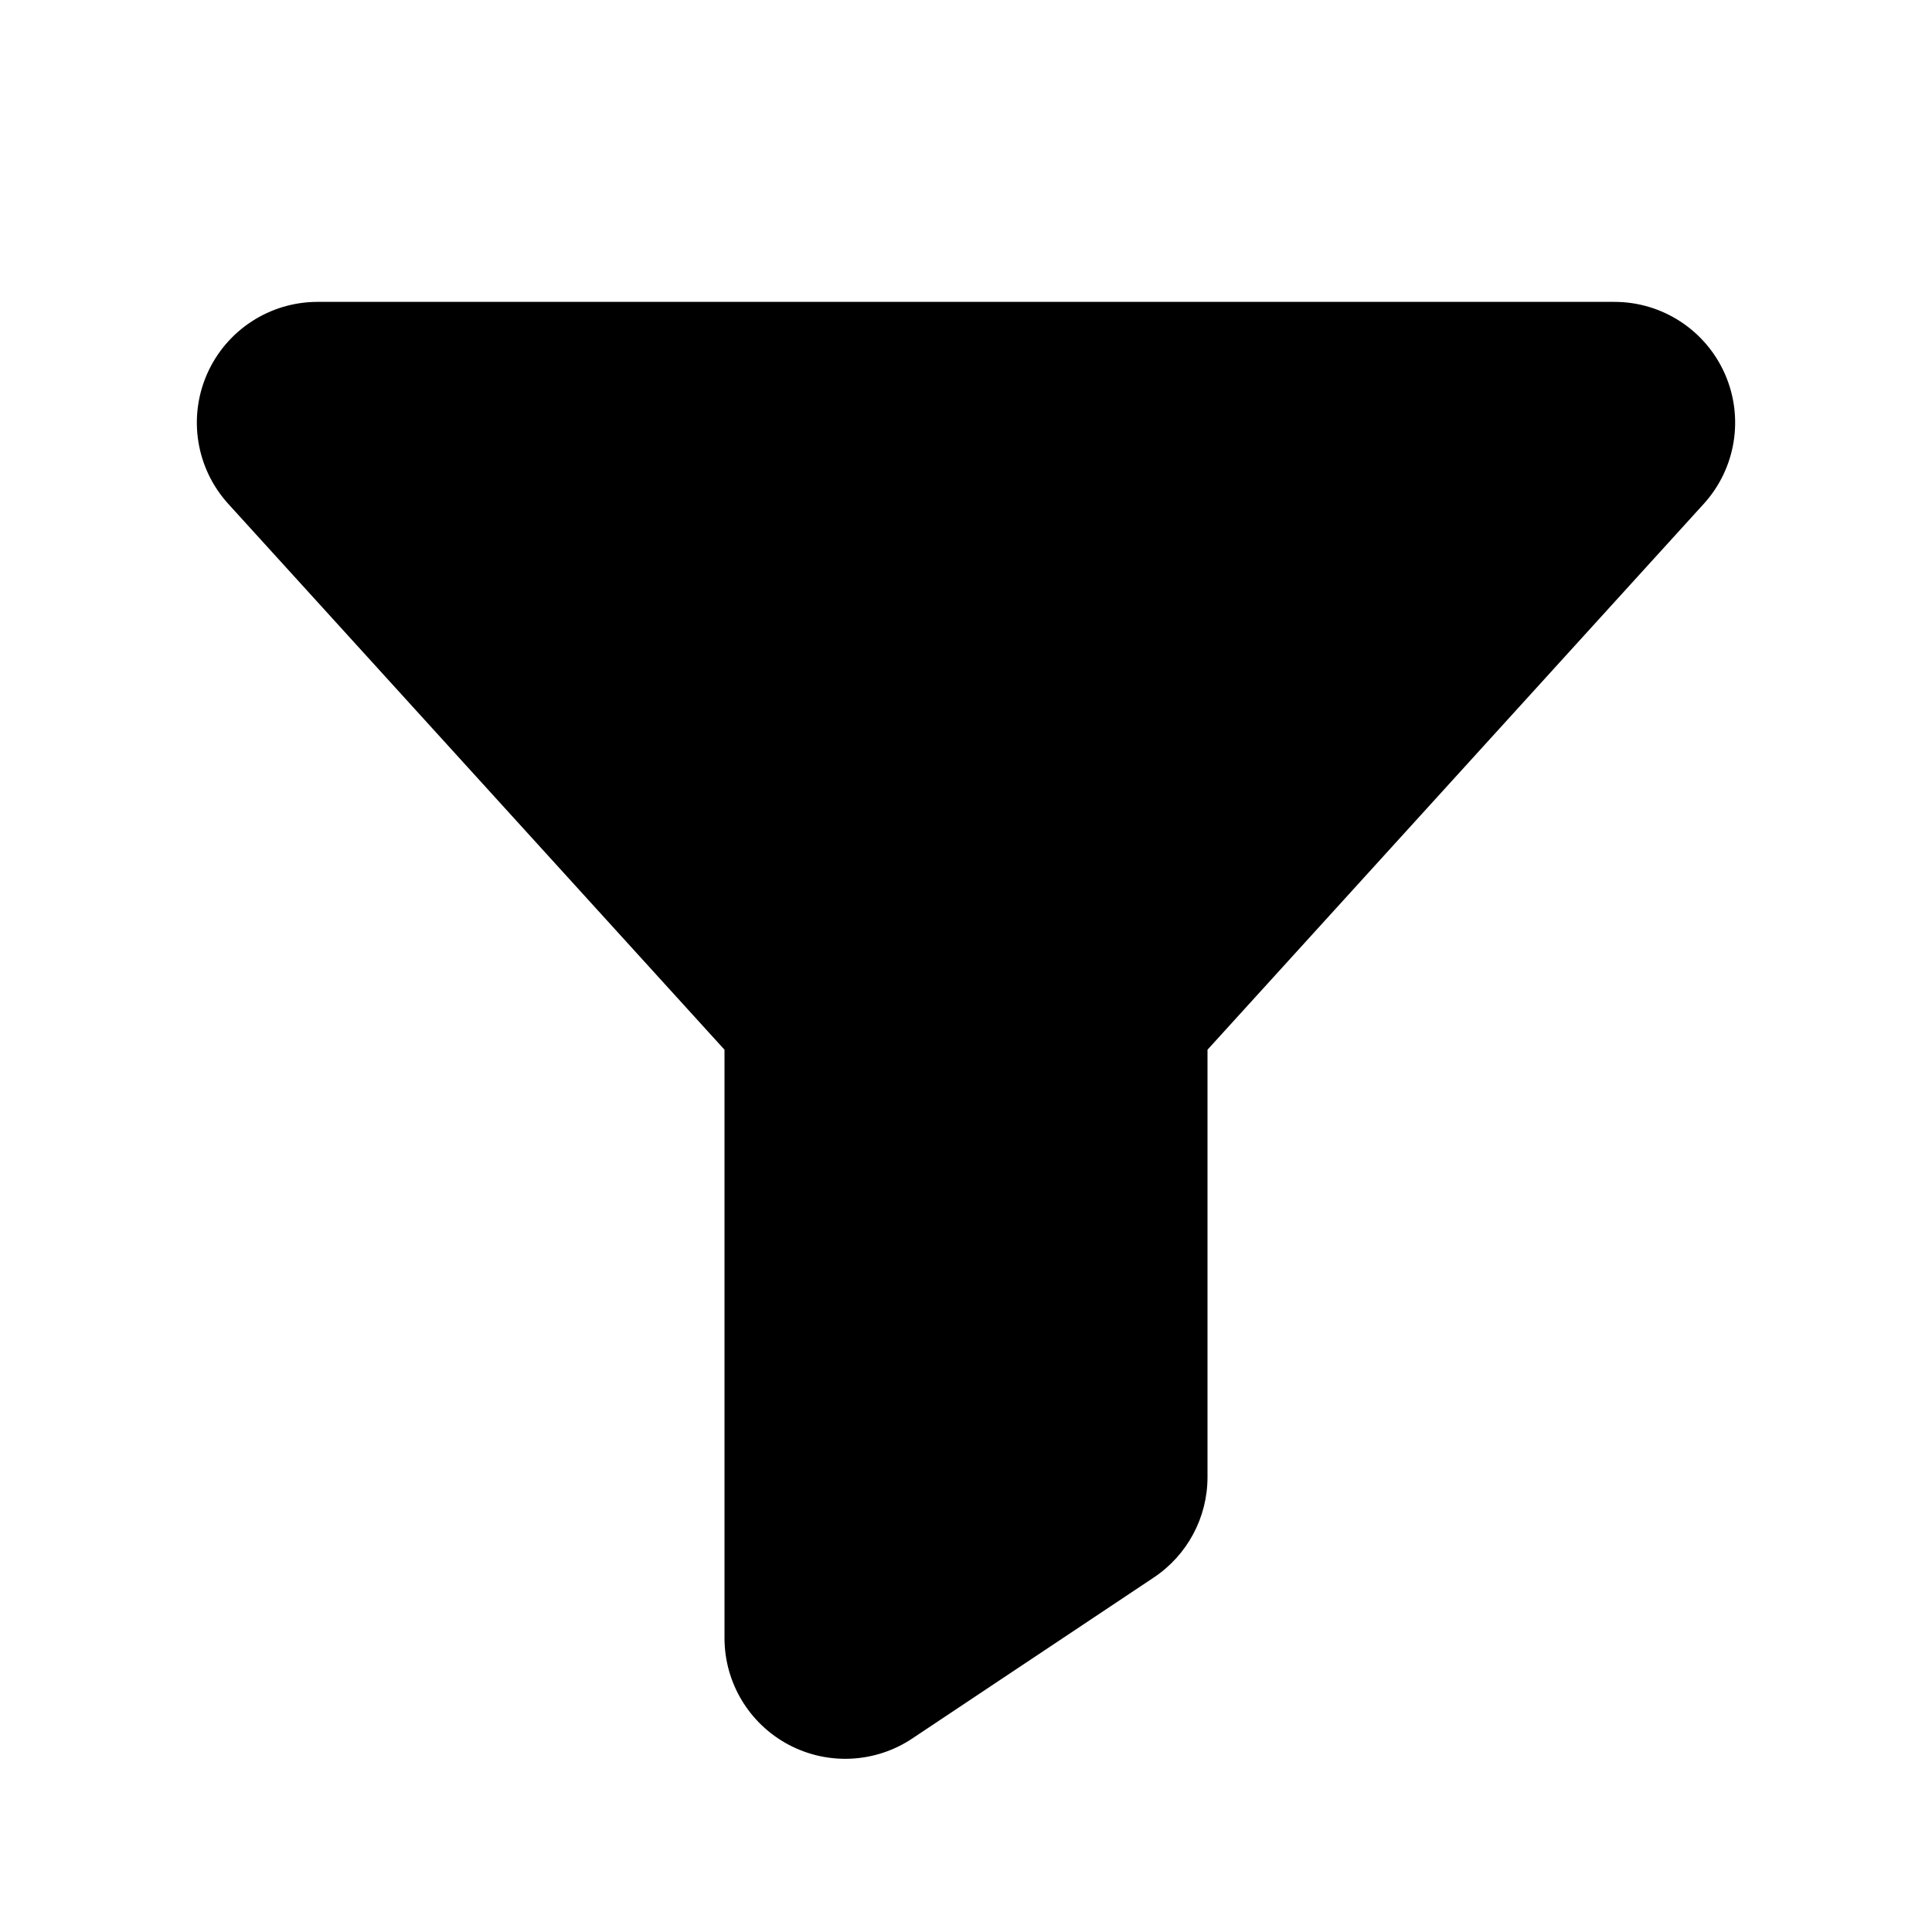
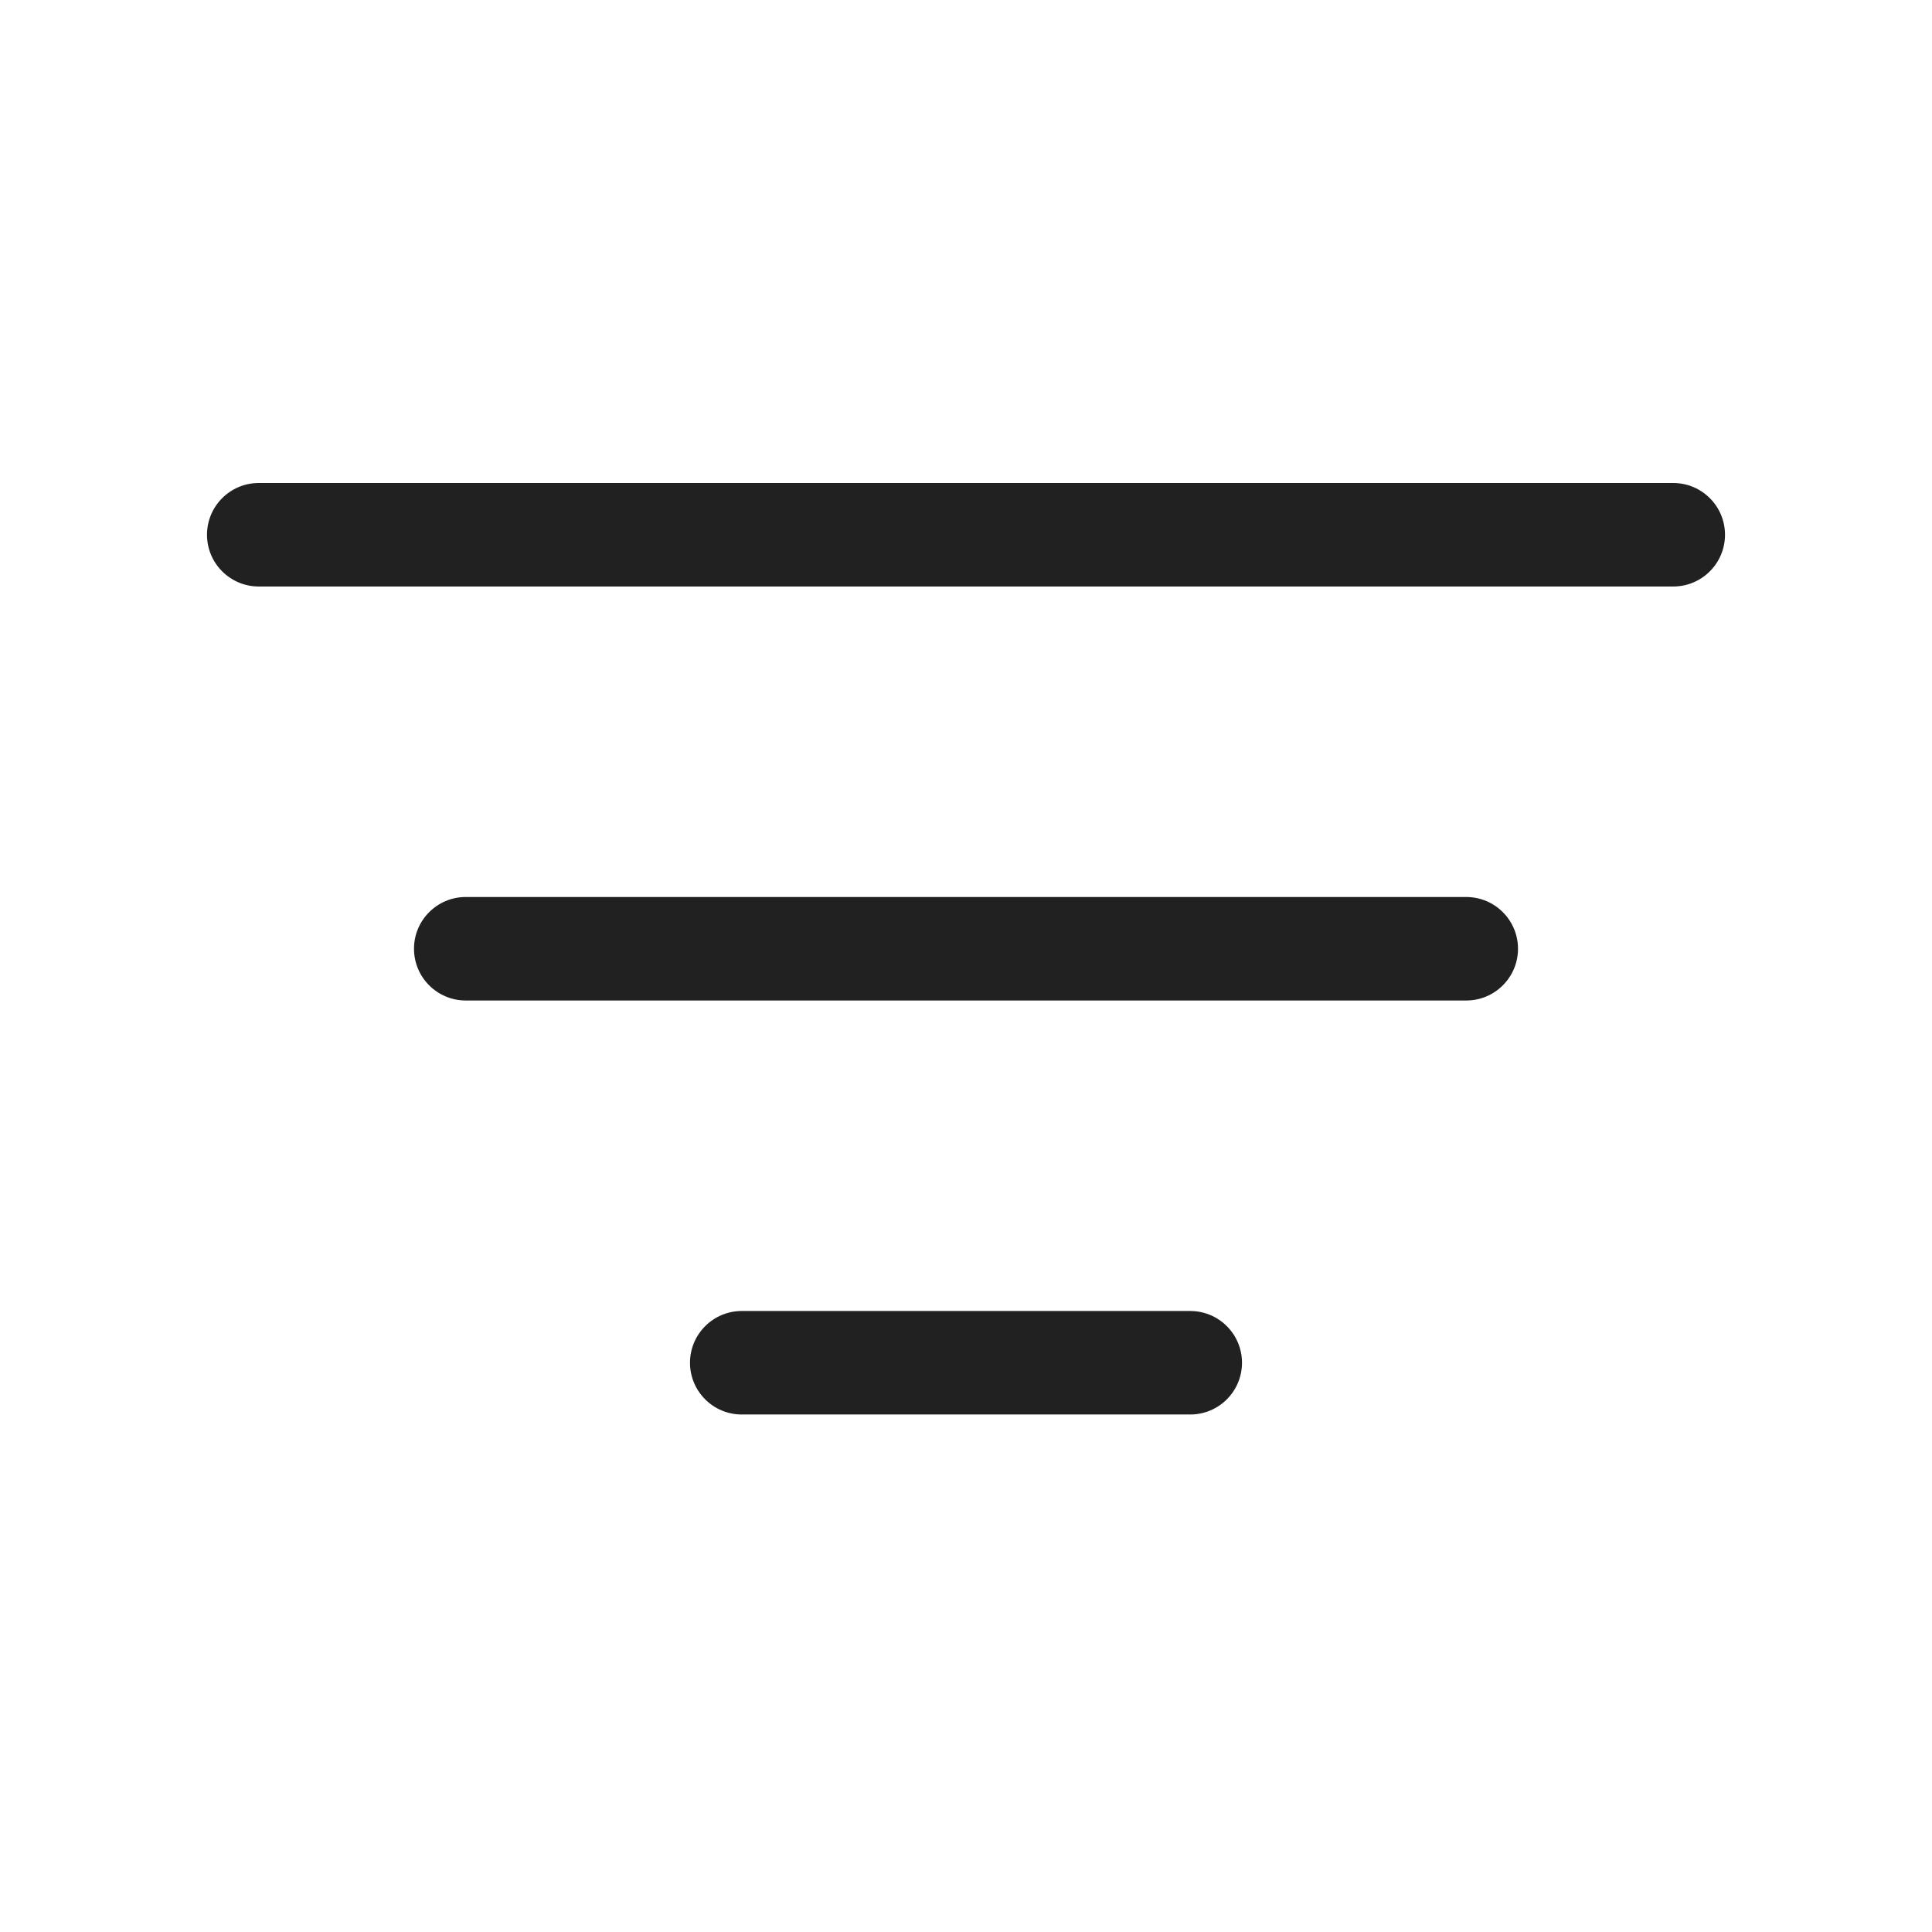
- <svg xmlns="http://www.w3.org/2000/svg" fill="#000000" width="800px" height="800px" viewBox="0 0 256 256" id="Flat">
-   <path d="M225.755,66.763,160,139.094v56.625a15.968,15.968,0,0,1-7.125,13.313l-32,21.332A16,16,0,0,1,96,217.052v-77.959L30.246,66.764A16,16,0,0,1,42.084,40H213.916a16,16,0,0,1,11.839,26.763Z" />
+ <svg xmlns="http://www.w3.org/2000/svg" width="800px" height="800px" viewBox="0 0 28 28" version="1.1">
+   <g id="🔍-Product-Icons" stroke="none" stroke-width="1" fill="none" fill-rule="evenodd">
+     <g id="ic_fluent_filter_28_regular" fill="#212121" fill-rule="nonzero">
+       <path d="M17.25,19 C17.664,19 18,19.336 18,19.75 C18,20.164 17.664,20.5 17.25,20.5 L10.75,20.5 C10.336,20.5 10,20.164 10,19.75 C10,19.336 10.336,19 10.75,19 L17.25,19 Z M21.25,13 C21.664,13 22,13.336 22,13.75 C22,14.164 21.664,14.5 21.25,14.5 L6.75,14.5 C6.336,14.5 6,14.164 6,13.75 C6,13.336 6.336,13 6.75,13 L21.25,13 Z M24.25,7 C24.664,7 25,7.336 25,7.75 C25,8.164 24.664,8.5 24.25,8.5 L3.75,8.5 C3.336,8.5 3,8.164 3,7.75 C3,7.336 3.336,7 3.75,7 L24.25,7 Z" id="🎨-Color">
+ 
+ </path>
+     </g>
+   </g>
</svg>
